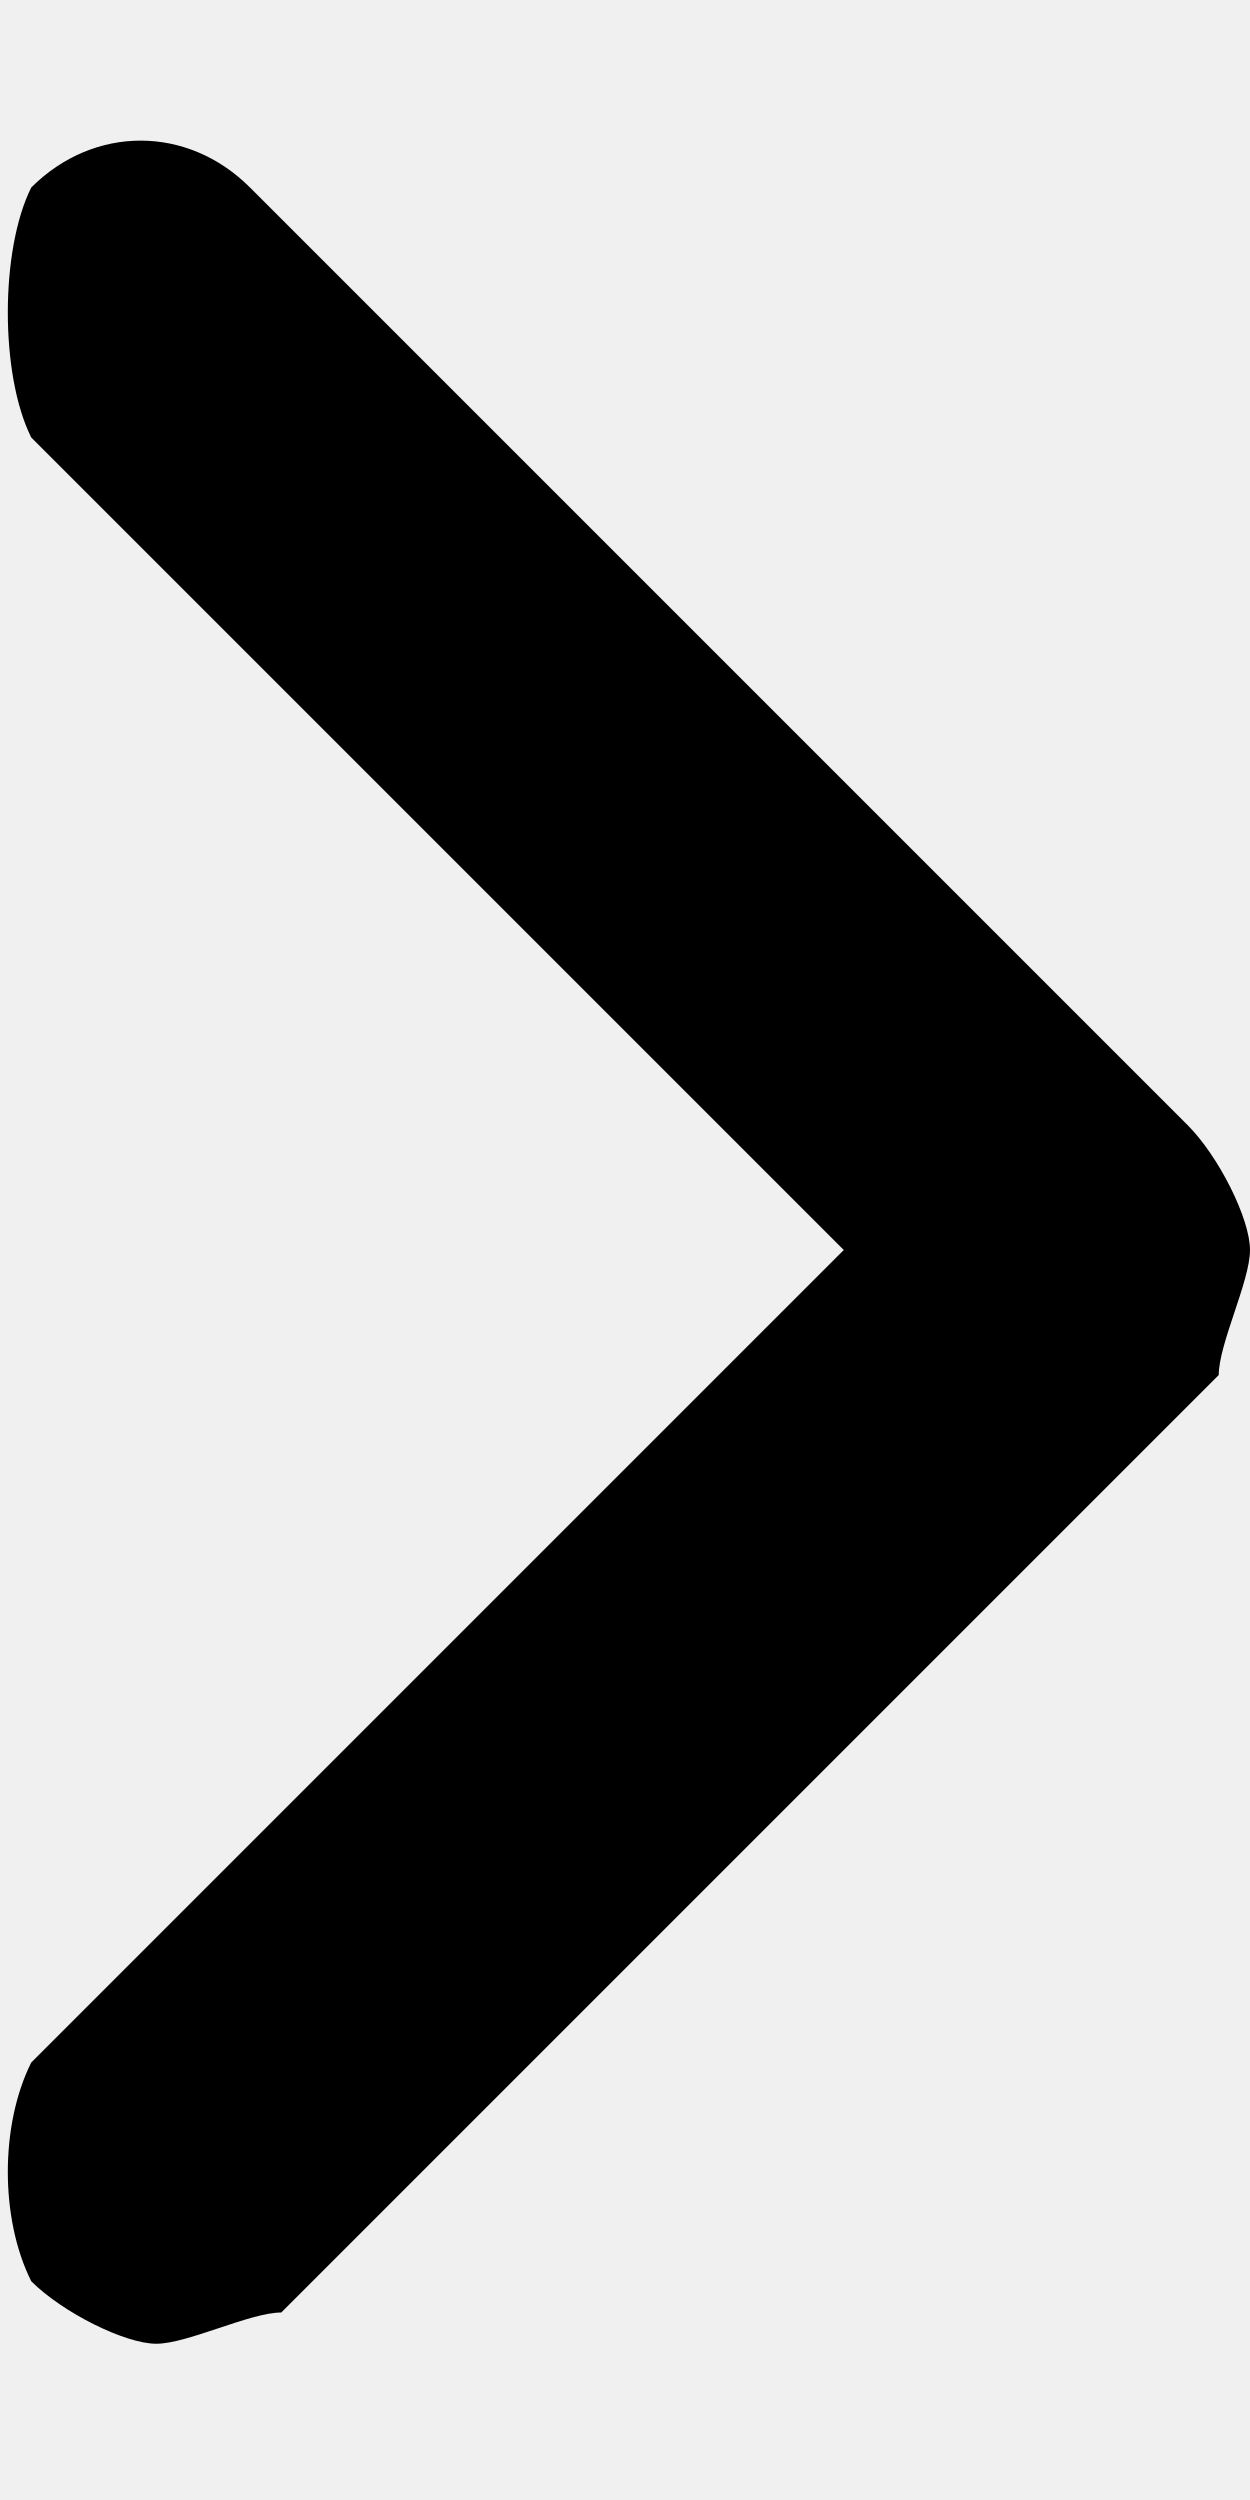
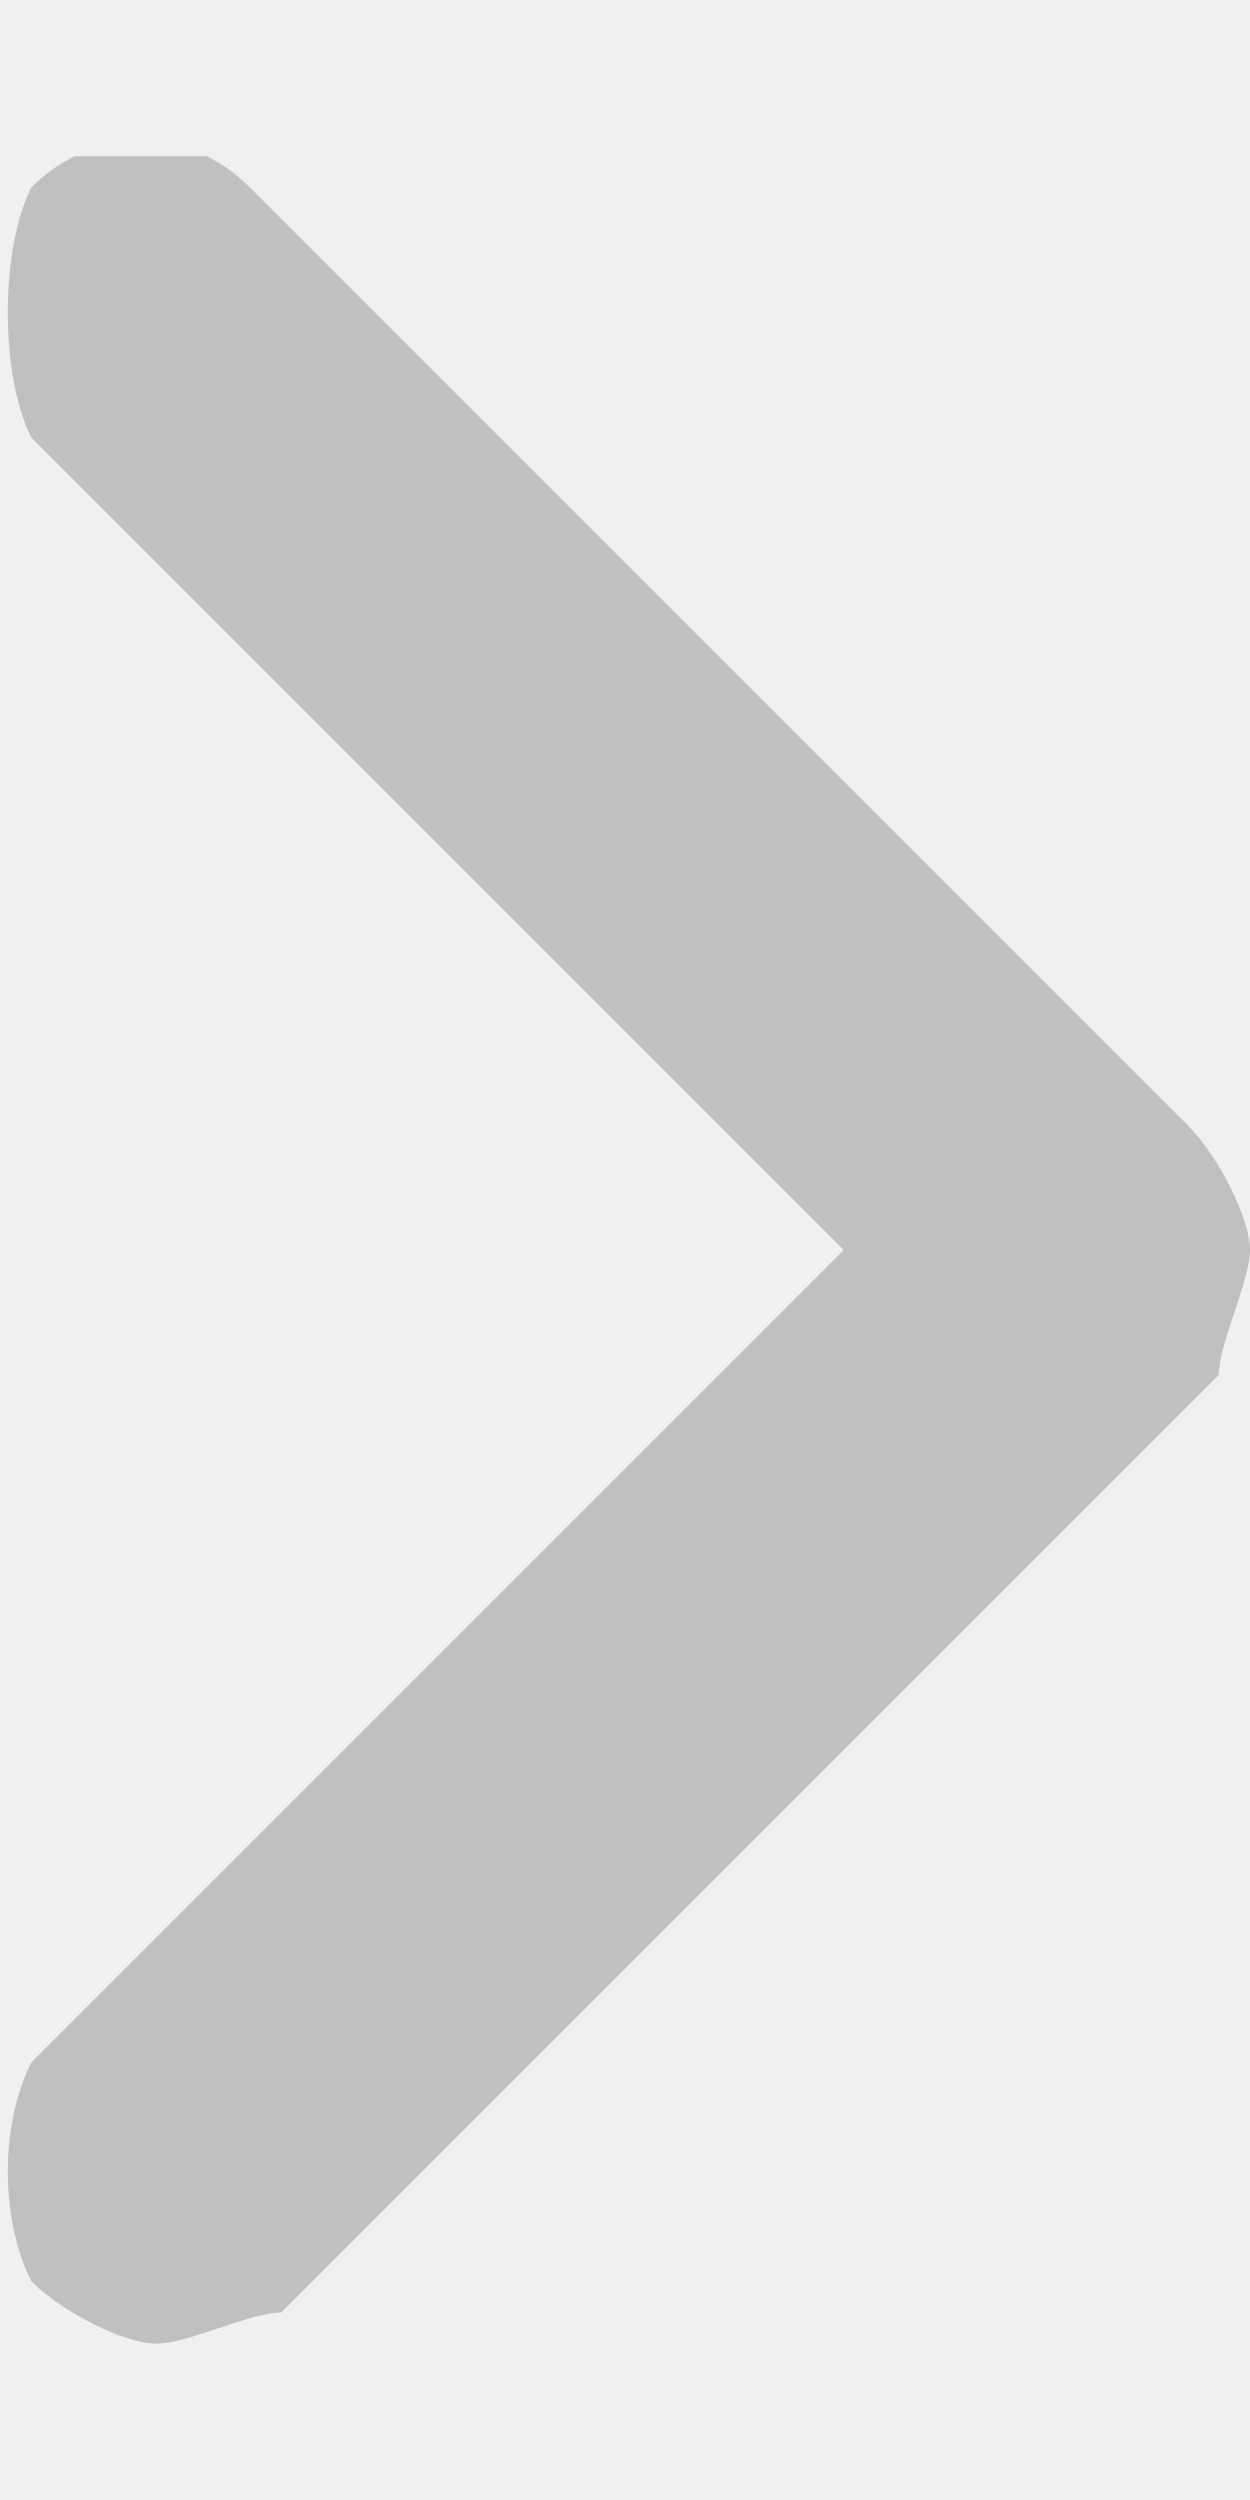
<svg xmlns="http://www.w3.org/2000/svg" width="4" height="8" fill="none" viewBox="0 0 4 8">
-   <path fill="#000" d="m3.8 3.6-3-3C.6.4.3.4.1.6c-.1.2-.1.6 0 .8L2.7 4 .1 6.6c-.1.2-.1.5 0 .7.1.1.3.2.4.2.1 0 .3-.1.4-.1l3-3c0-.1.1-.3.1-.4 0-.1-.1-.3-.2-.4Z" />
+   <g clip-path="url(#a)" opacity=".2">
+     <path fill="#000" d="m3.8 3.6-3-3C.6.4.3.4.1.6c-.1.2-.1.6 0 .8L2.7 4 .1 6.6c-.1.2-.1.5 0 .7.1.1.3.2.4.2.1 0 .3-.1.4-.1l3-3c0-.1.1-.3.1-.4 0-.1-.1-.3-.2-.4Z" />
+   </g>
+   <defs>
+     <clipPath id="a">
+       <path fill="#fff" d="M0 .5h4v7H0z" />
+     </clipPath>
+   </defs>
</svg>
